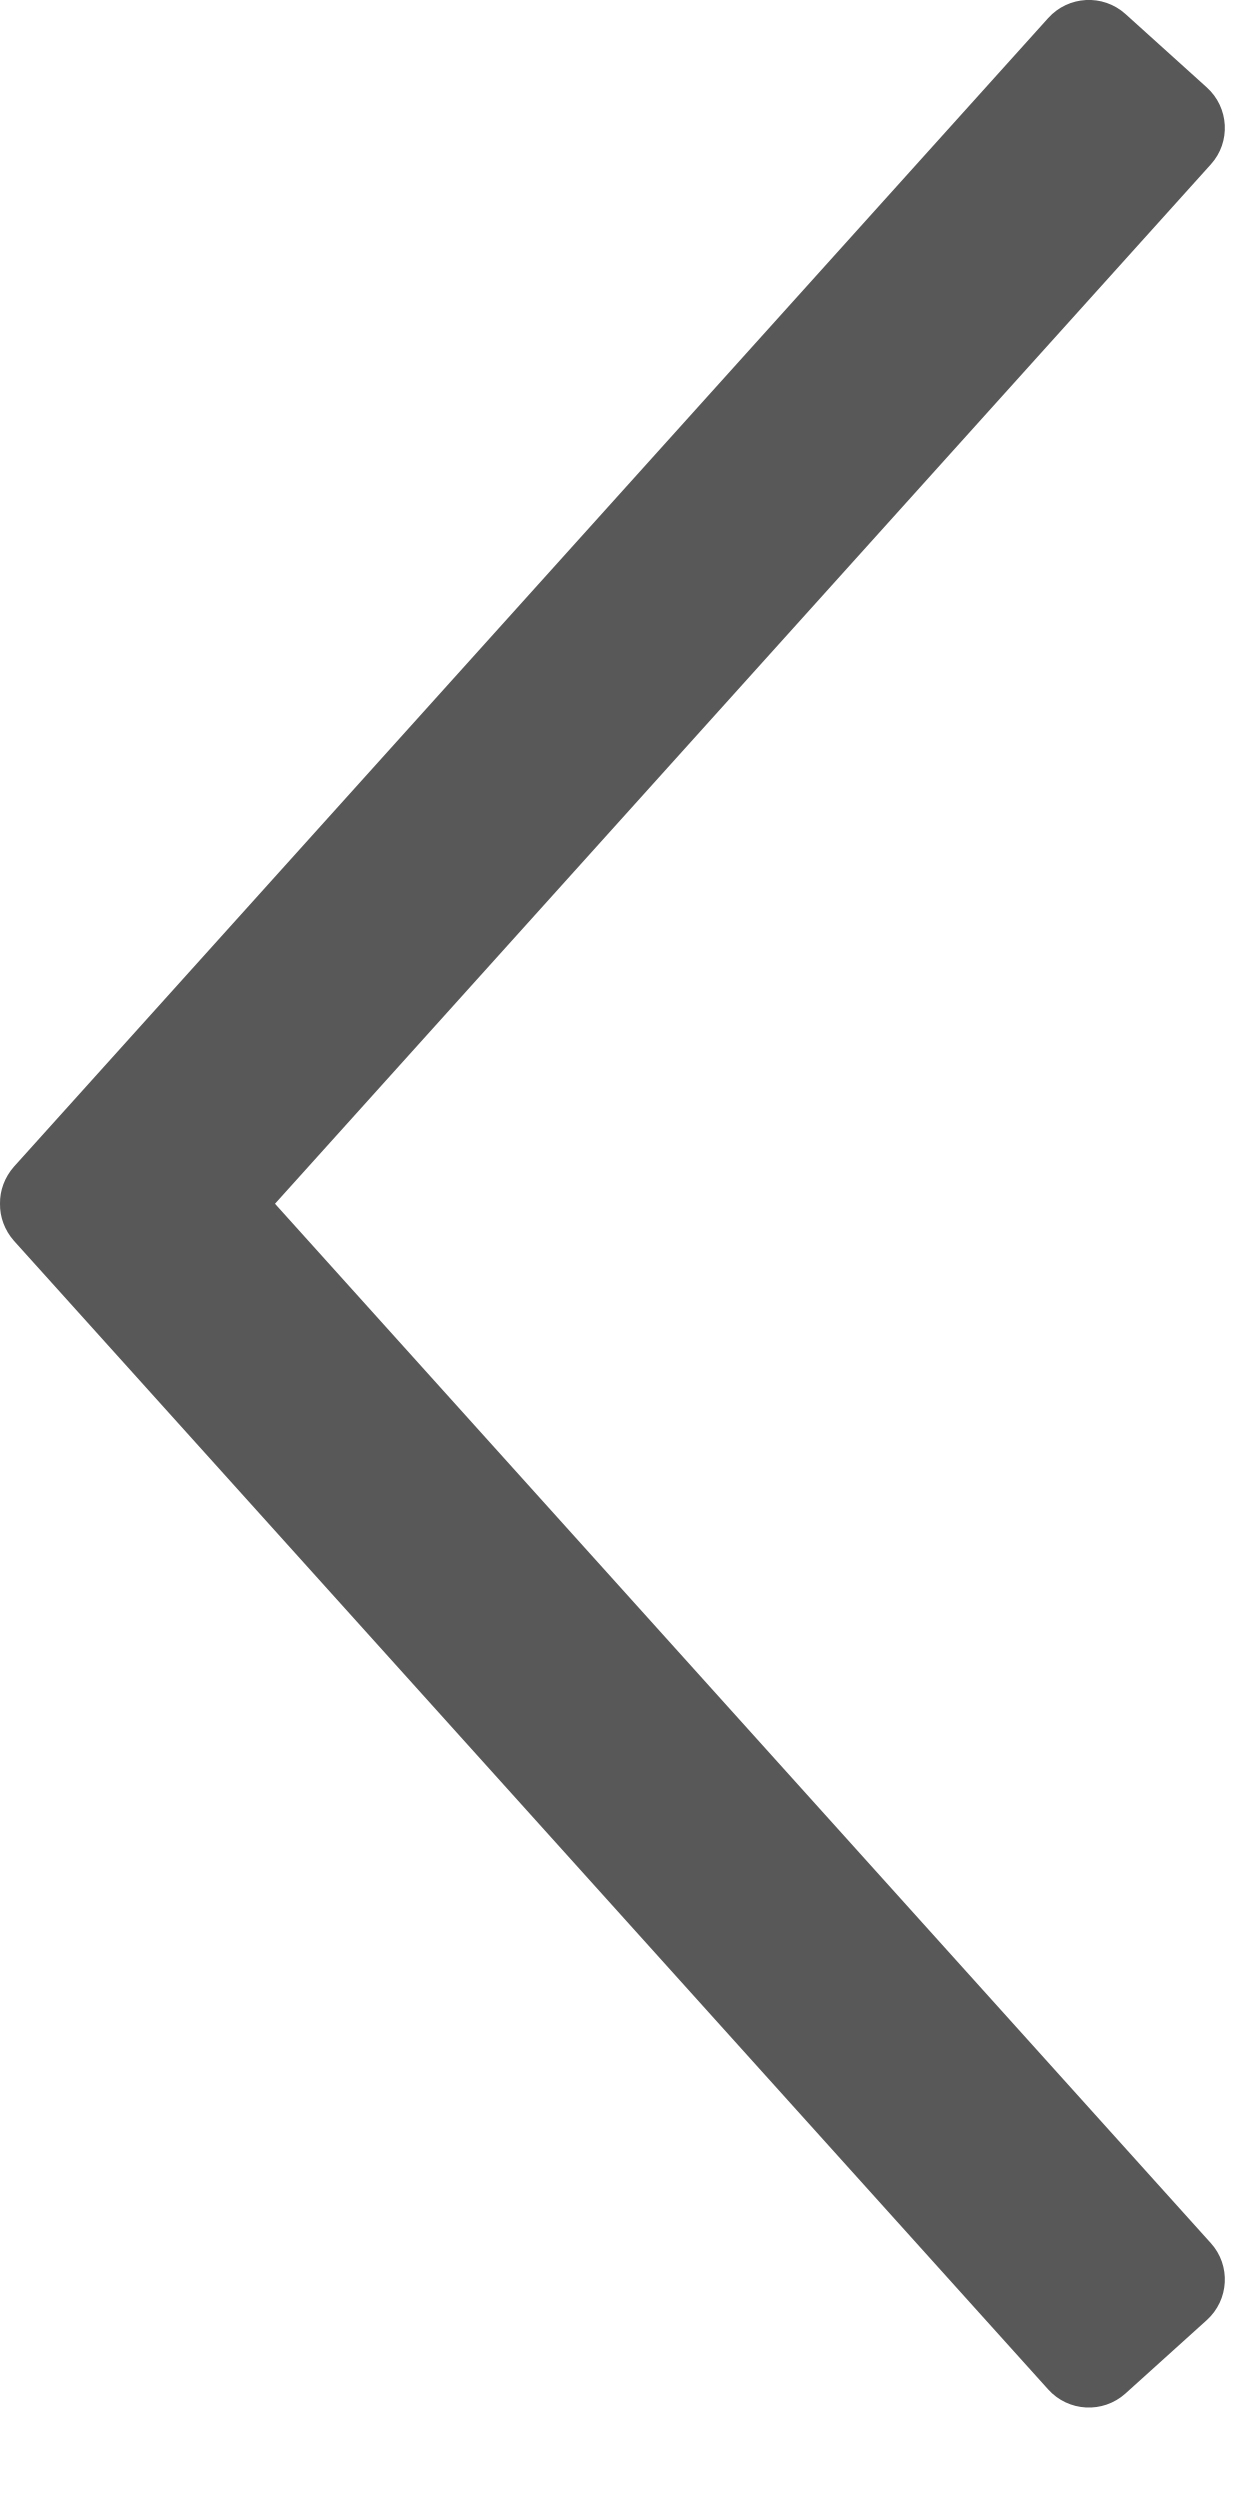
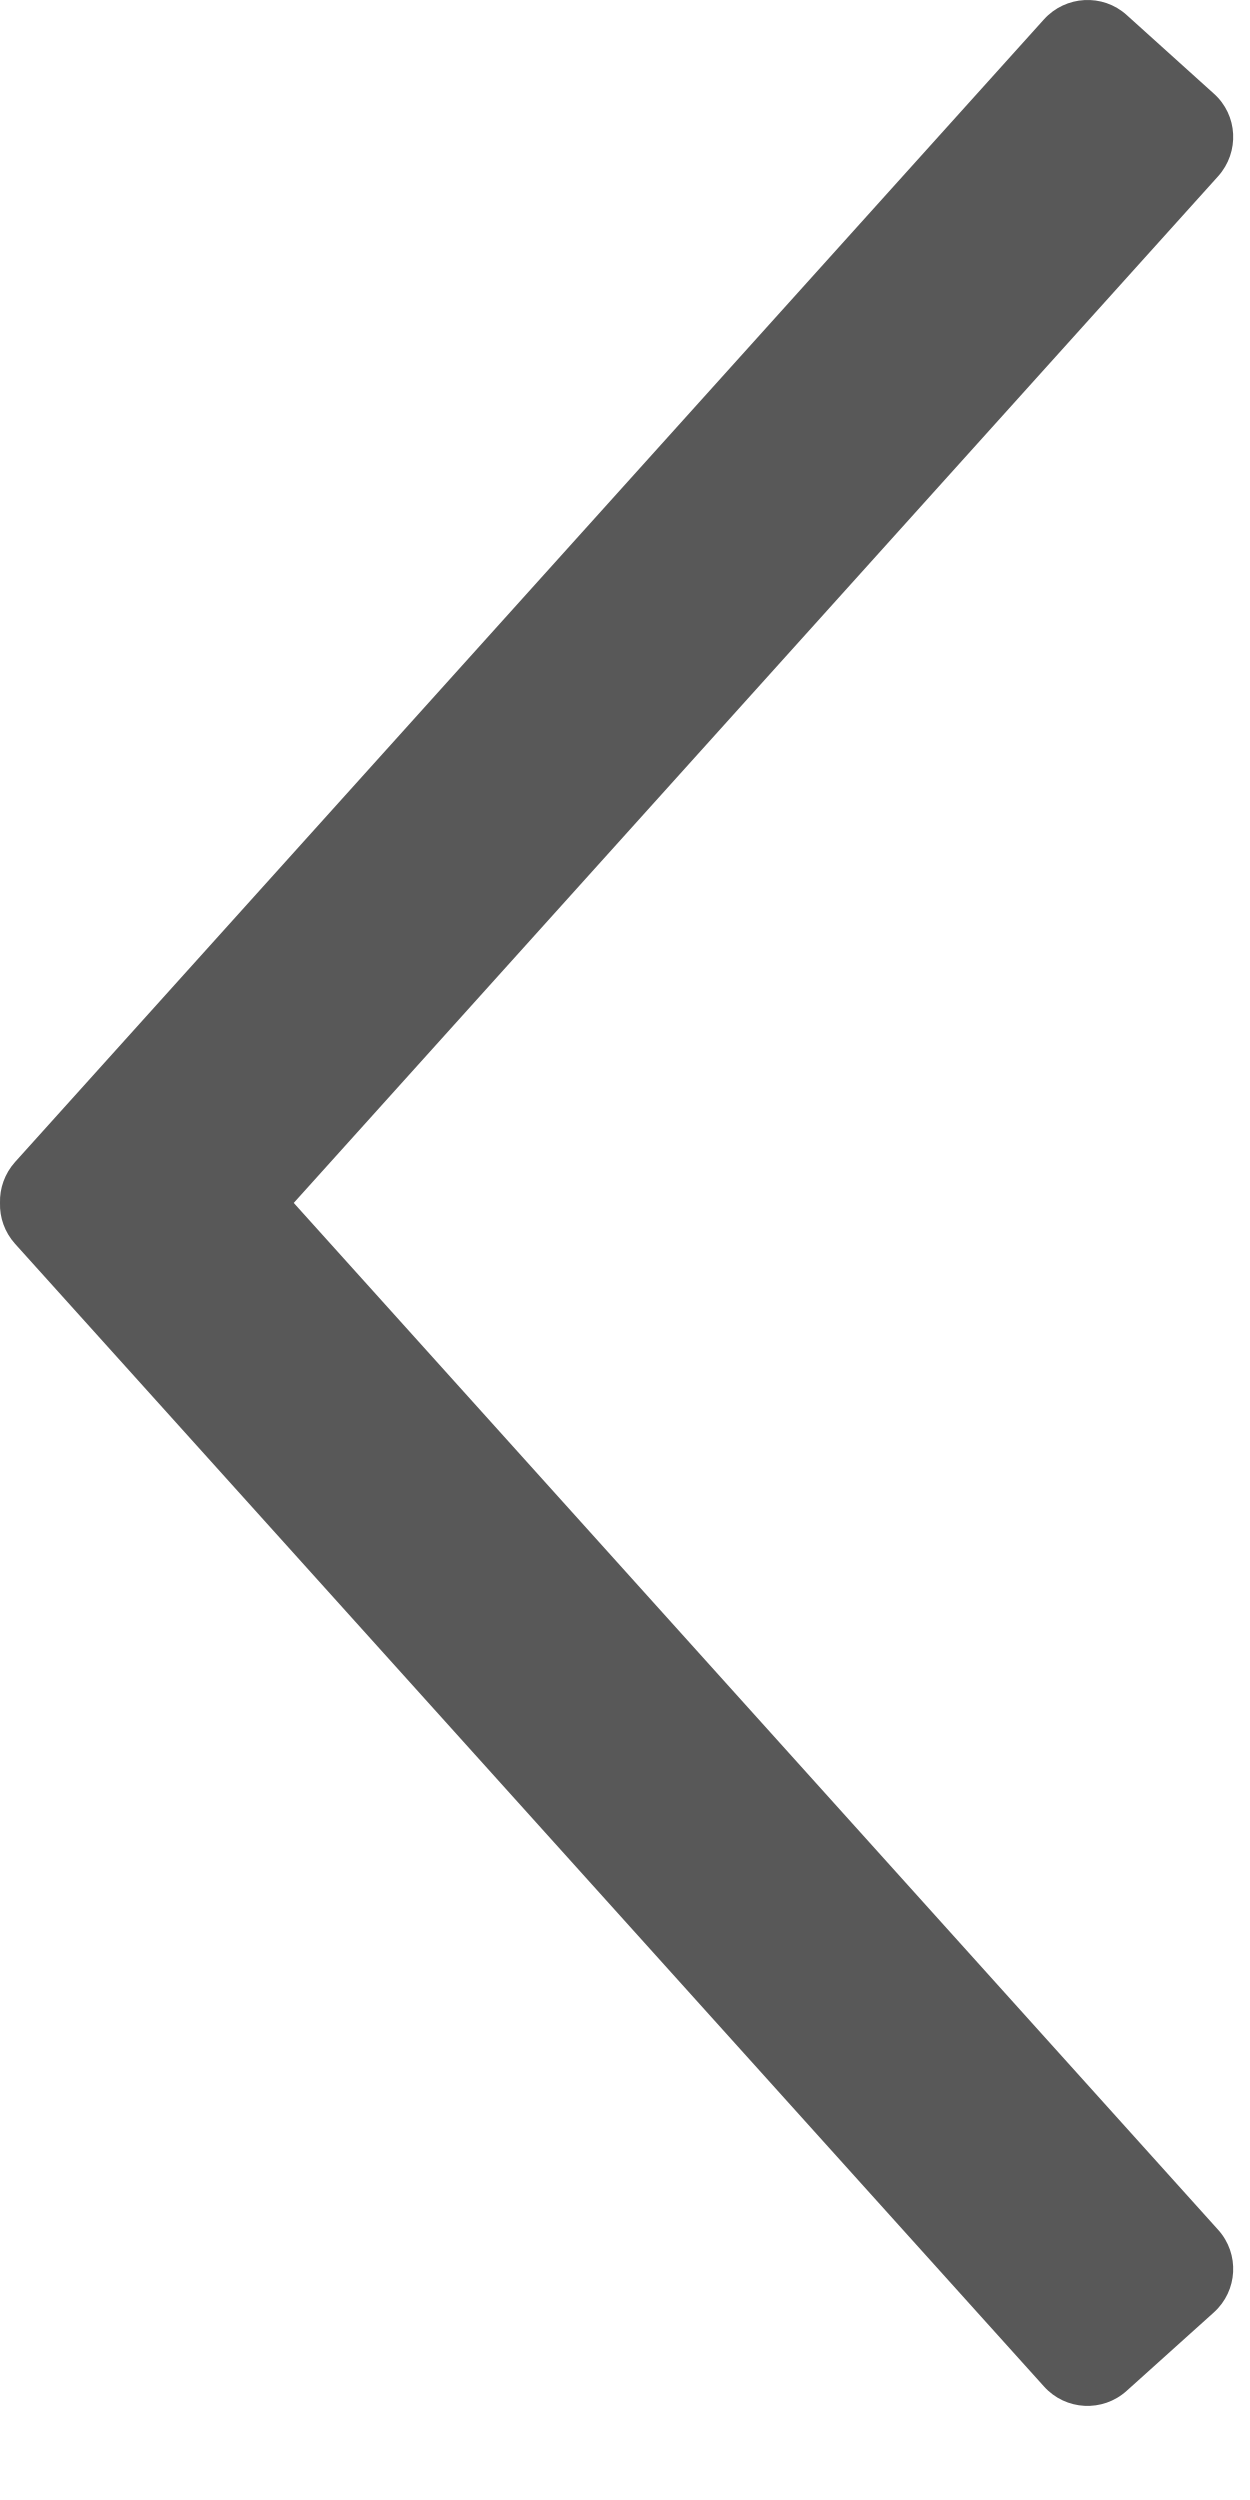
<svg xmlns="http://www.w3.org/2000/svg" viewBox="0 0 6 12" fill-rule="evenodd" clip-rule="evenodd" stroke-linejoin="round" stroke-miterlimit="2">
-   <path d="M0,5.778c-0.001,-0.063 0.022,-0.127 0.067,-0.178l4.964,-5.513c0.097,-0.108 0.263,-0.117 0.371,-0.02l0.39,0.352c0.108,0.097 0.117,0.263 0.02,0.37l-4.492,4.989l4.492,4.989c0.097,0.107 0.088,0.273 -0.02,0.37l-0.39,0.352c-0.108,0.097 -0.274,0.088 -0.371,-0.02l-4.964,-5.513c-0.045,-0.051 -0.068,-0.115 -0.067,-0.178Z" fill="#585858" />
+   <path id="Left" d="M0,5.774c-0.002,-0.069 0.022,-0.14 0.072,-0.196l4.939,-5.485c0.104,-0.115 0.282,-0.125 0.397,-0.021l0.418,0.377c0.116,0.103 0.125,0.281 0.021,0.397l-4.437,4.928l4.437,4.929c0.104,0.115 0.095,0.293 -0.021,0.397l-0.418,0.376c-0.115,0.104 -0.293,0.095 -0.397,-0.021l-4.939,-5.485c-0.05,-0.056 -0.074,-0.126 -0.072,-0.196Z" fill="#585858" />
</svg>
